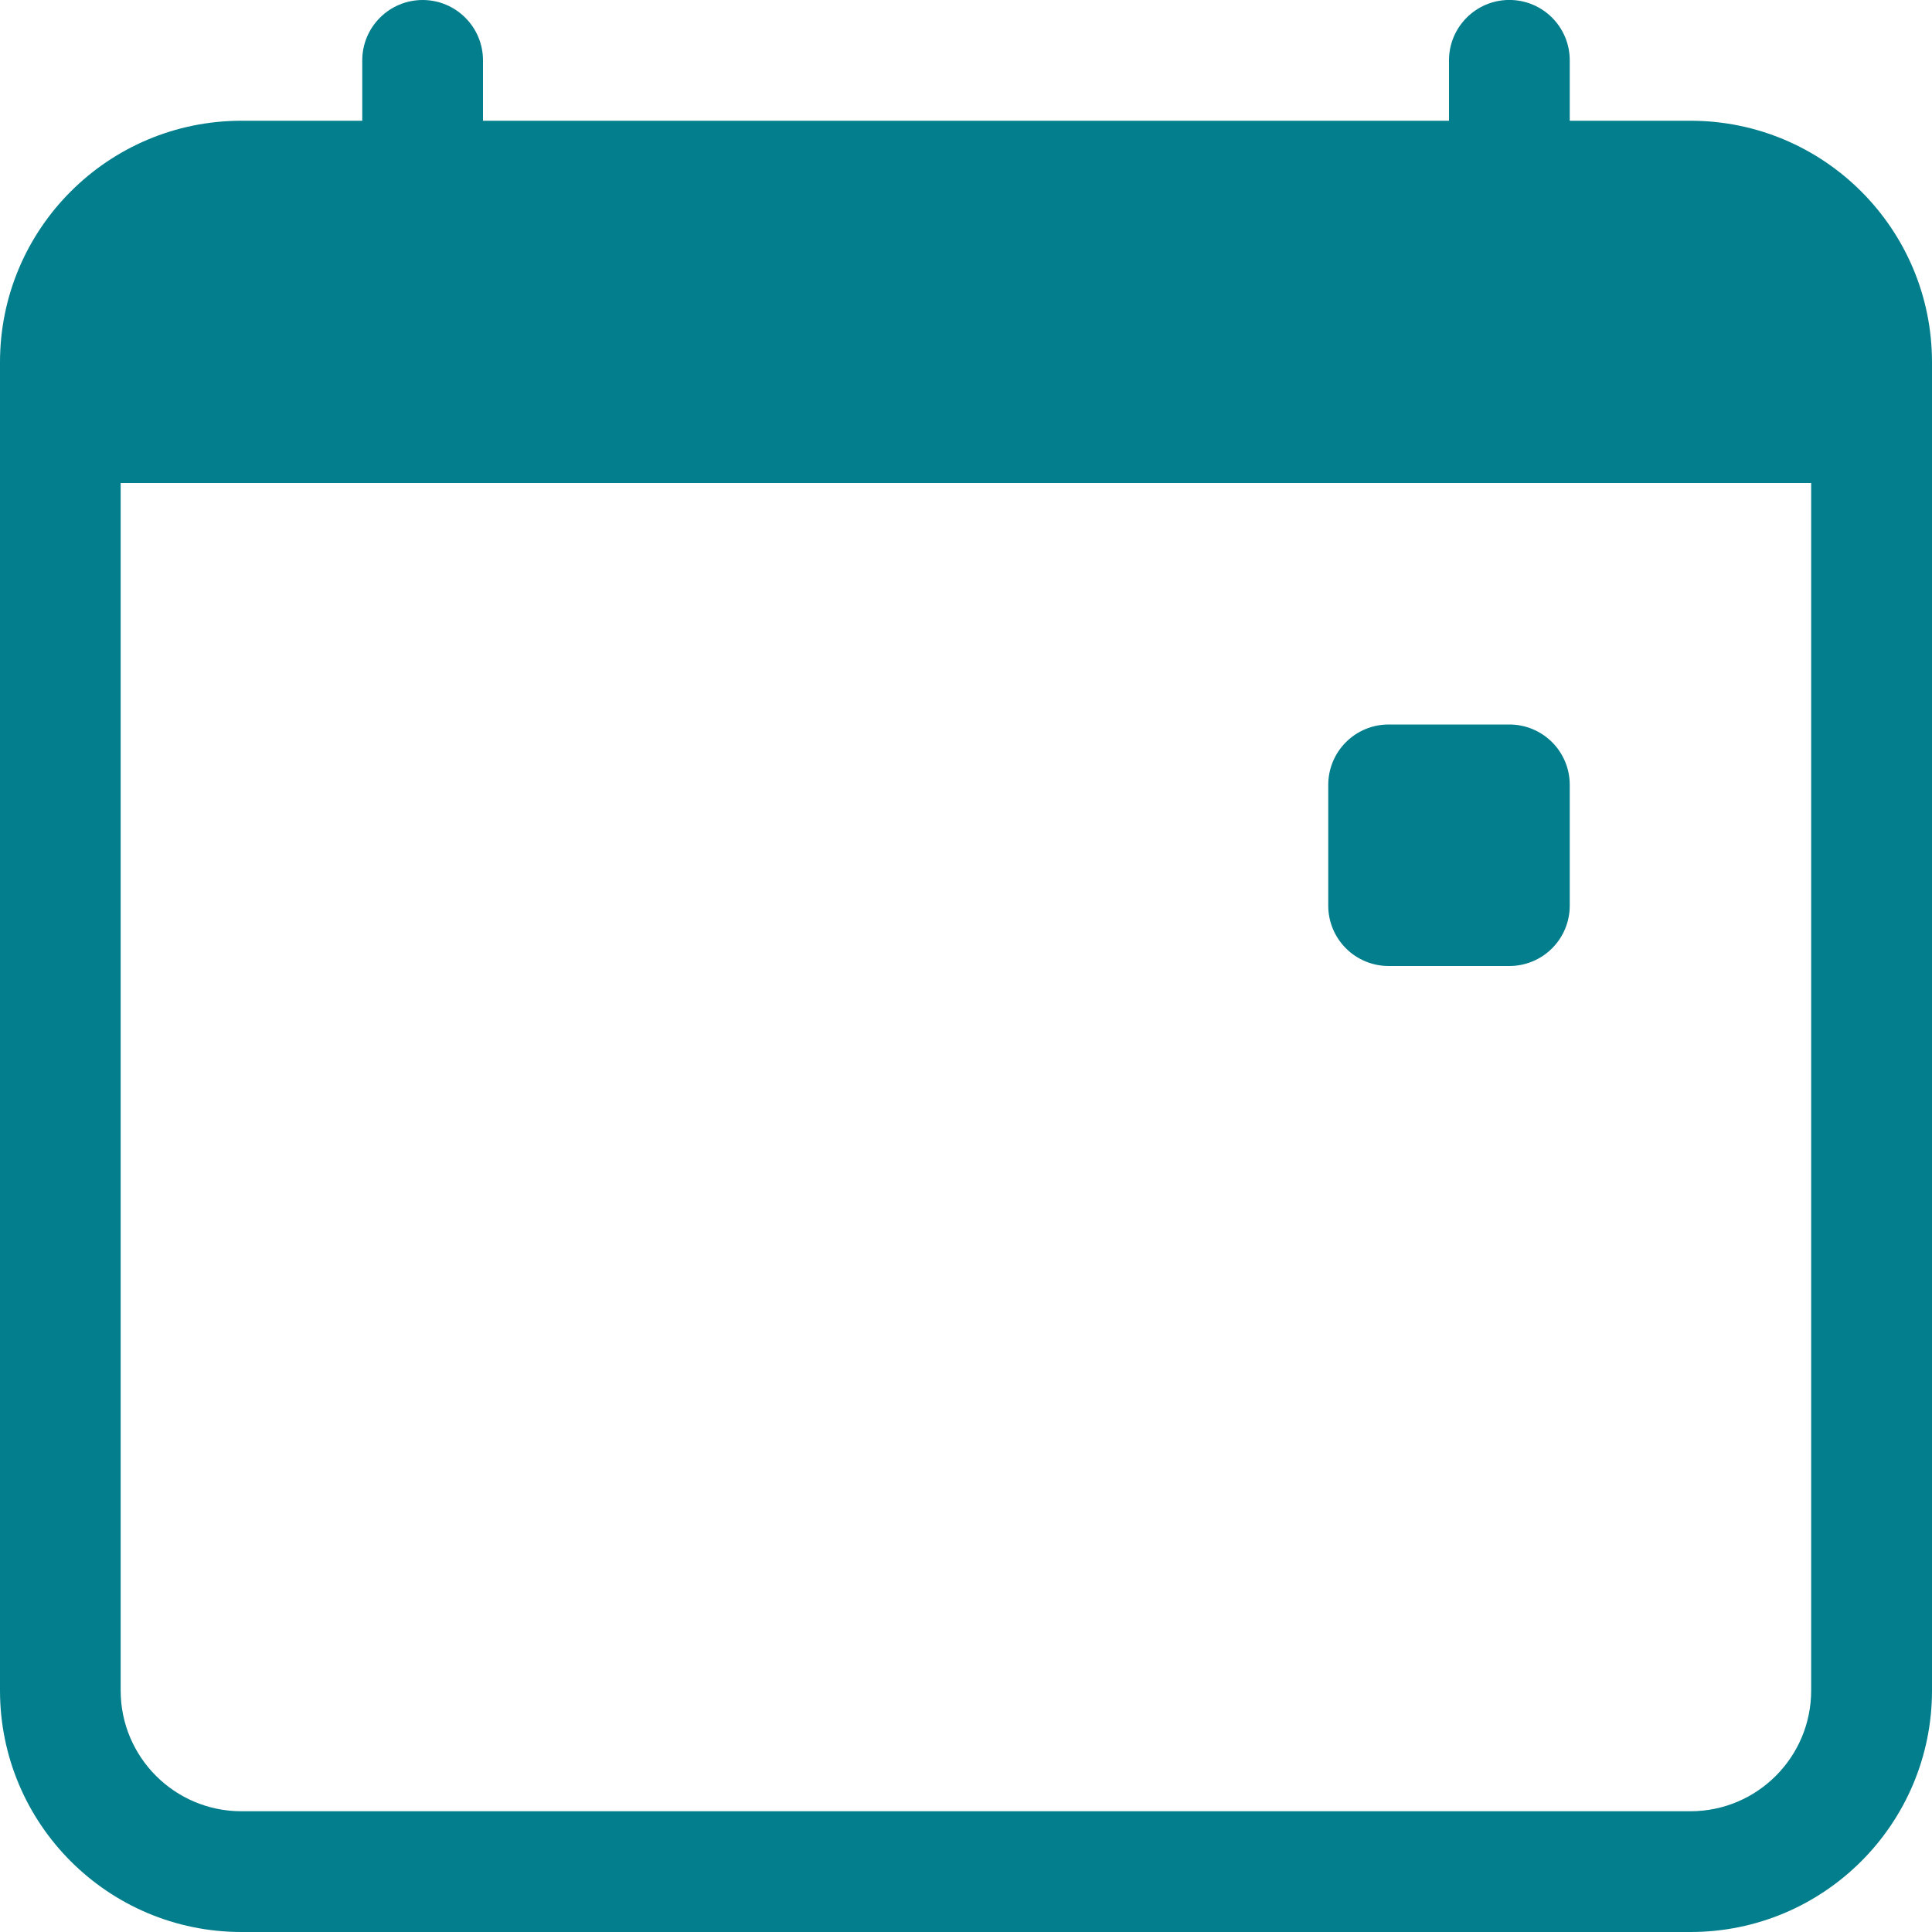
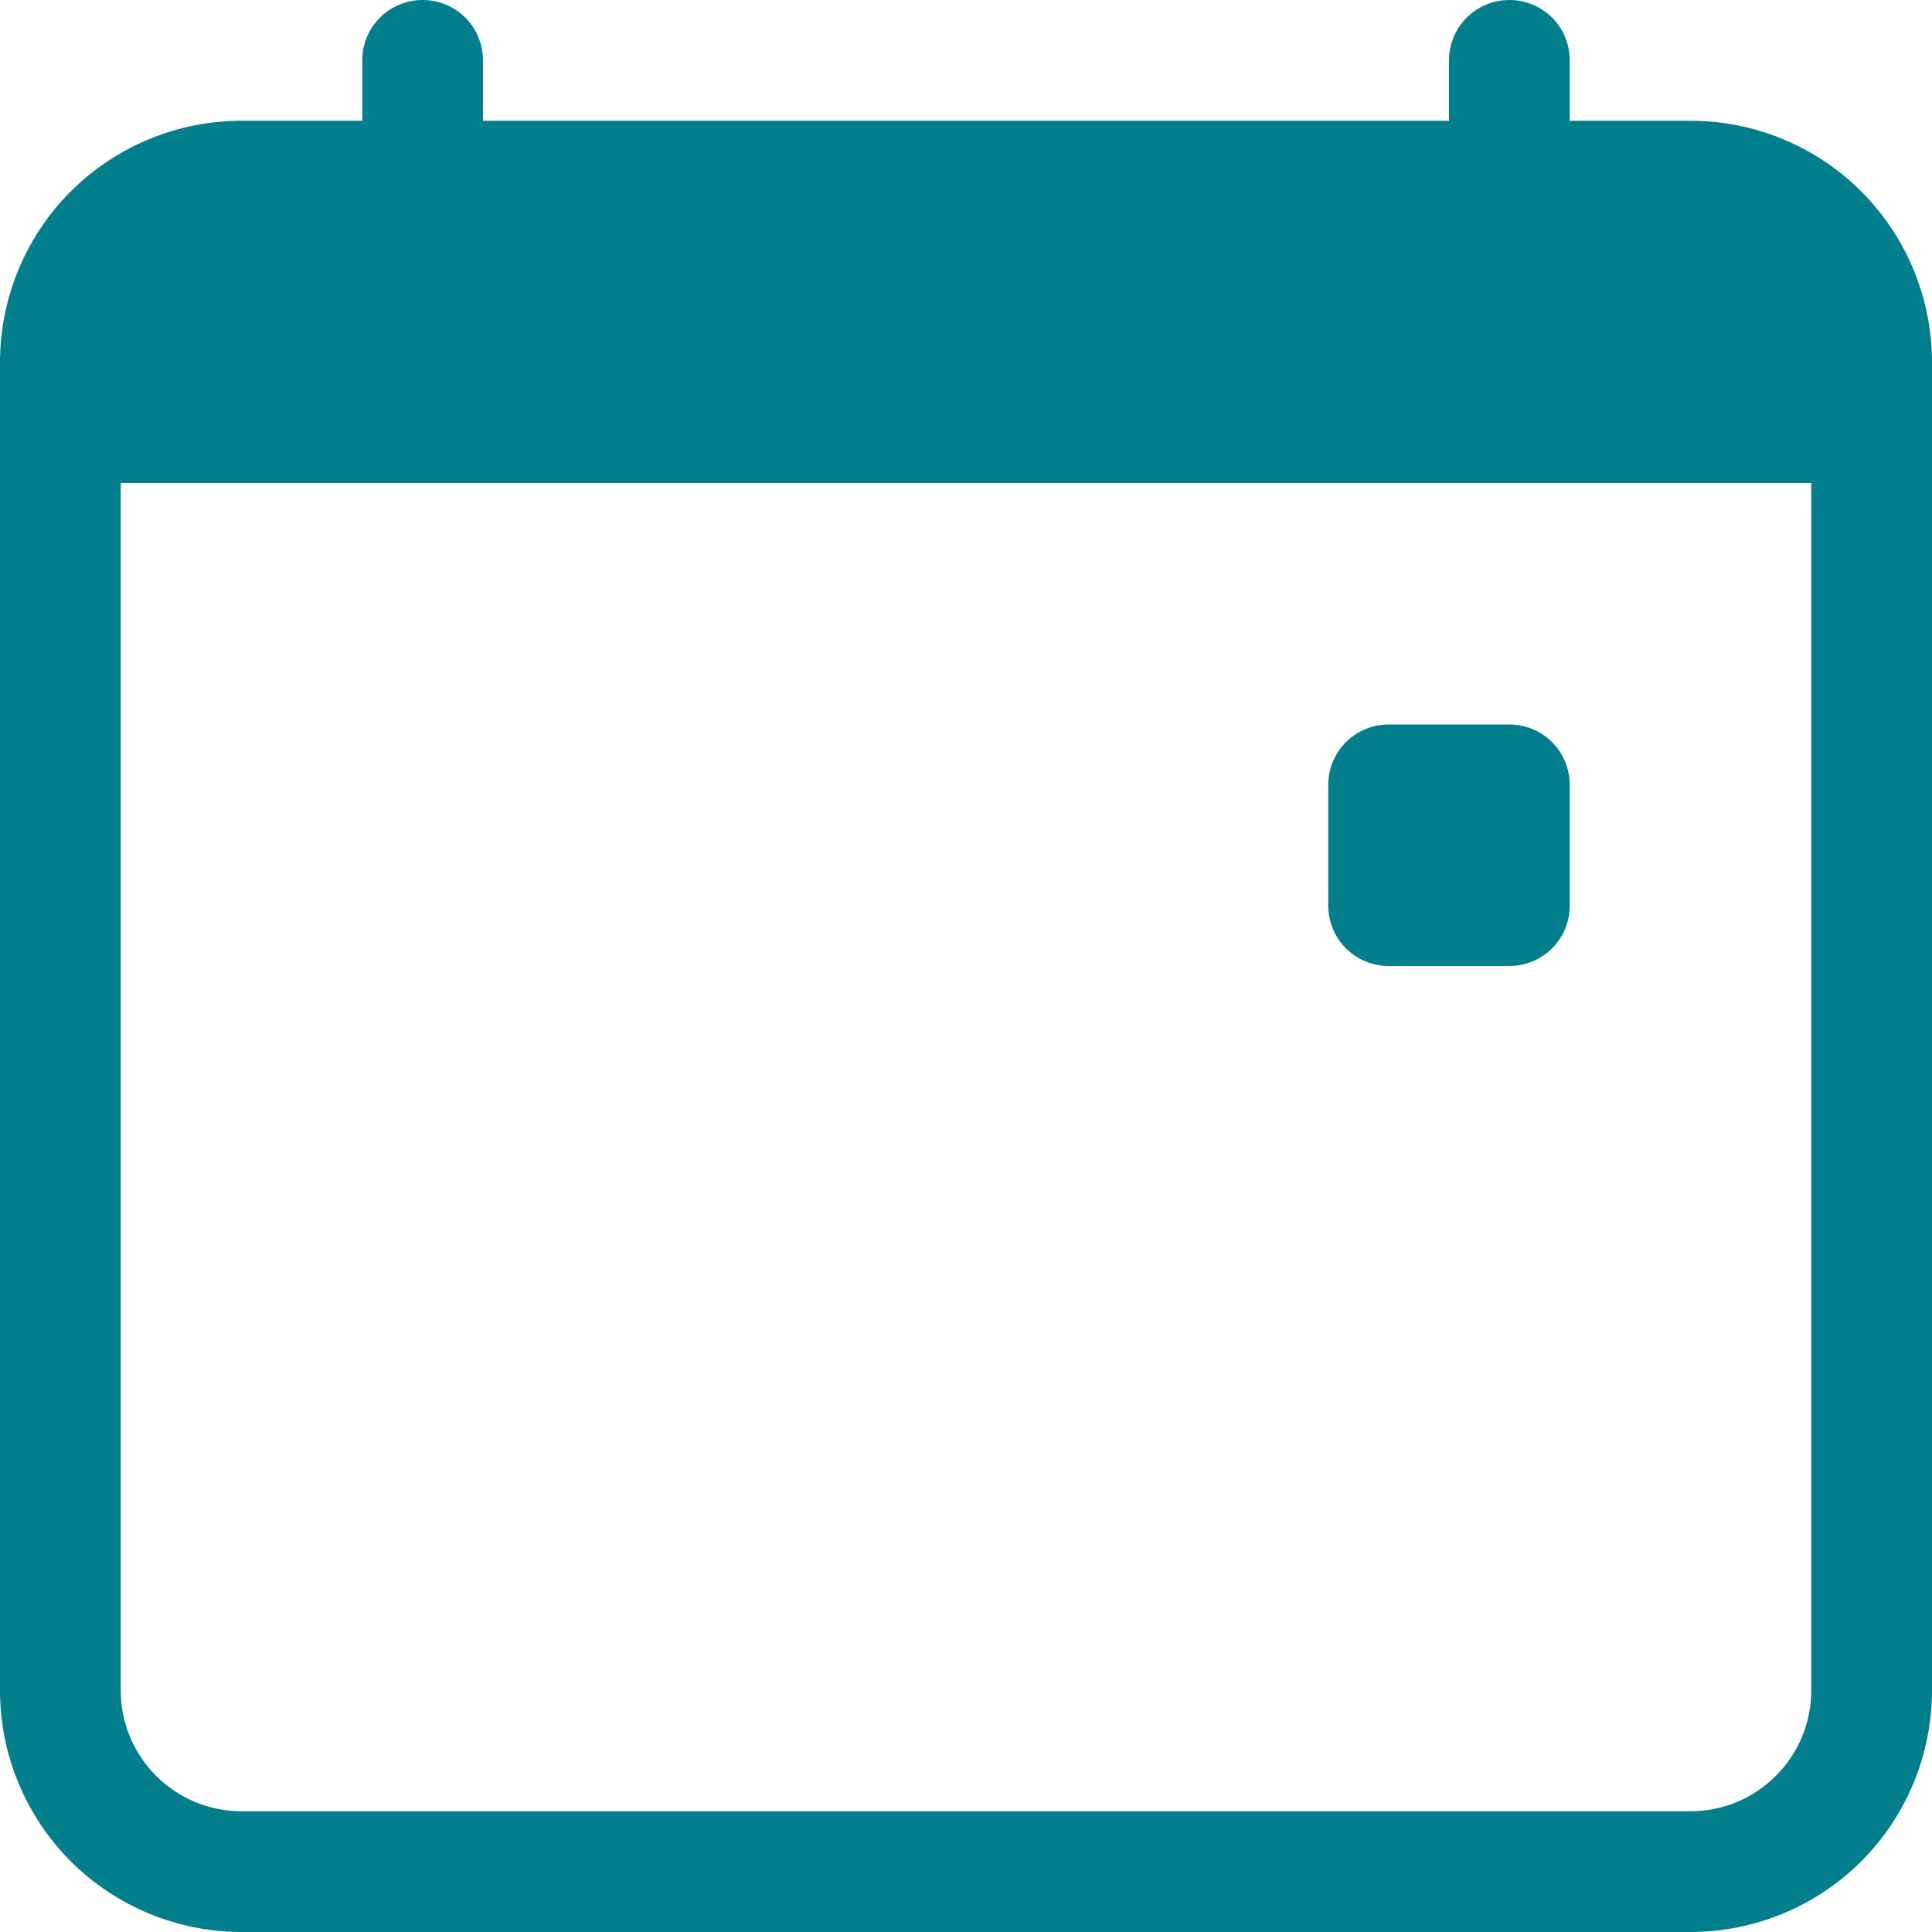
- <svg xmlns="http://www.w3.org/2000/svg" width="22" height="22" fill="none">
-   <path d="M15.125 8.938a.687.687 0 01.688-.688h1.374a.687.687 0 01.688.688v1.374a.687.687 0 01-.688.688h-1.375a.687.687 0 01-.687-.688V8.938z" fill="#037E8C" />
-   <path d="M4.813 0A.688.688 0 015.5.688v.687h11V.687a.687.687 0 111.375 0v.688h1.375A2.75 2.75 0 0122 4.125V19.25A2.75 2.75 0 0119.25 22H2.75A2.75 2.75 0 010 19.25V4.125a2.75 2.75 0 012.75-2.75h1.375V.687A.688.688 0 014.813 0zM1.374 5.5v13.75a1.375 1.375 0 001.375 1.375h16.5a1.375 1.375 0 001.375-1.375V5.5H1.375z" fill="#037E8C" />
+ <svg xmlns="http://www.w3.org/2000/svg" width="22" height="22" viewBox="0 0 22 22" fill="none">
+   <path d="M15.125 8.938C15.125 8.755 15.197 8.58 15.326 8.451C15.455 8.322 15.63 8.25 15.812 8.25H17.188C17.37 8.25 17.545 8.322 17.674 8.451C17.803 8.58 17.875 8.755 17.875 8.938V10.312C17.875 10.495 17.803 10.67 17.674 10.799C17.545 10.928 17.37 11 17.188 11H15.812C15.63 11 15.455 10.928 15.326 10.799C15.197 10.67 15.125 10.495 15.125 10.312V8.938Z" fill="#037E8C" />
+   <path d="M4.812 0C4.995 0 5.17 0.072 5.299 0.201C5.428 0.33 5.5 0.505 5.5 0.688V1.375H16.5V0.688C16.5 0.505 16.572 0.33 16.701 0.201C16.83 0.072 17.005 0 17.188 0C17.37 0 17.545 0.072 17.674 0.201C17.803 0.33 17.875 0.505 17.875 0.688V1.375H19.25C19.979 1.375 20.679 1.665 21.195 2.18C21.71 2.696 22 3.396 22 4.125V19.25C22 19.979 21.71 20.679 21.195 21.195C20.679 21.71 19.979 22 19.25 22H2.75C2.021 22 1.321 21.71 0.805 21.195C0.29 20.679 0 19.979 0 19.25V4.125C0 3.396 0.29 2.696 0.805 2.18C1.321 1.665 2.021 1.375 2.75 1.375H4.125V0.688C4.125 0.505 4.197 0.33 4.326 0.201C4.455 0.072 4.63 0 4.812 0V0ZM1.375 5.5V19.25C1.375 19.615 1.52 19.964 1.778 20.222C2.036 20.48 2.385 20.625 2.75 20.625H19.25C19.615 20.625 19.964 20.48 20.222 20.222C20.48 19.964 20.625 19.615 20.625 19.25V5.5H1.375Z" fill="#037E8C" />
</svg>
